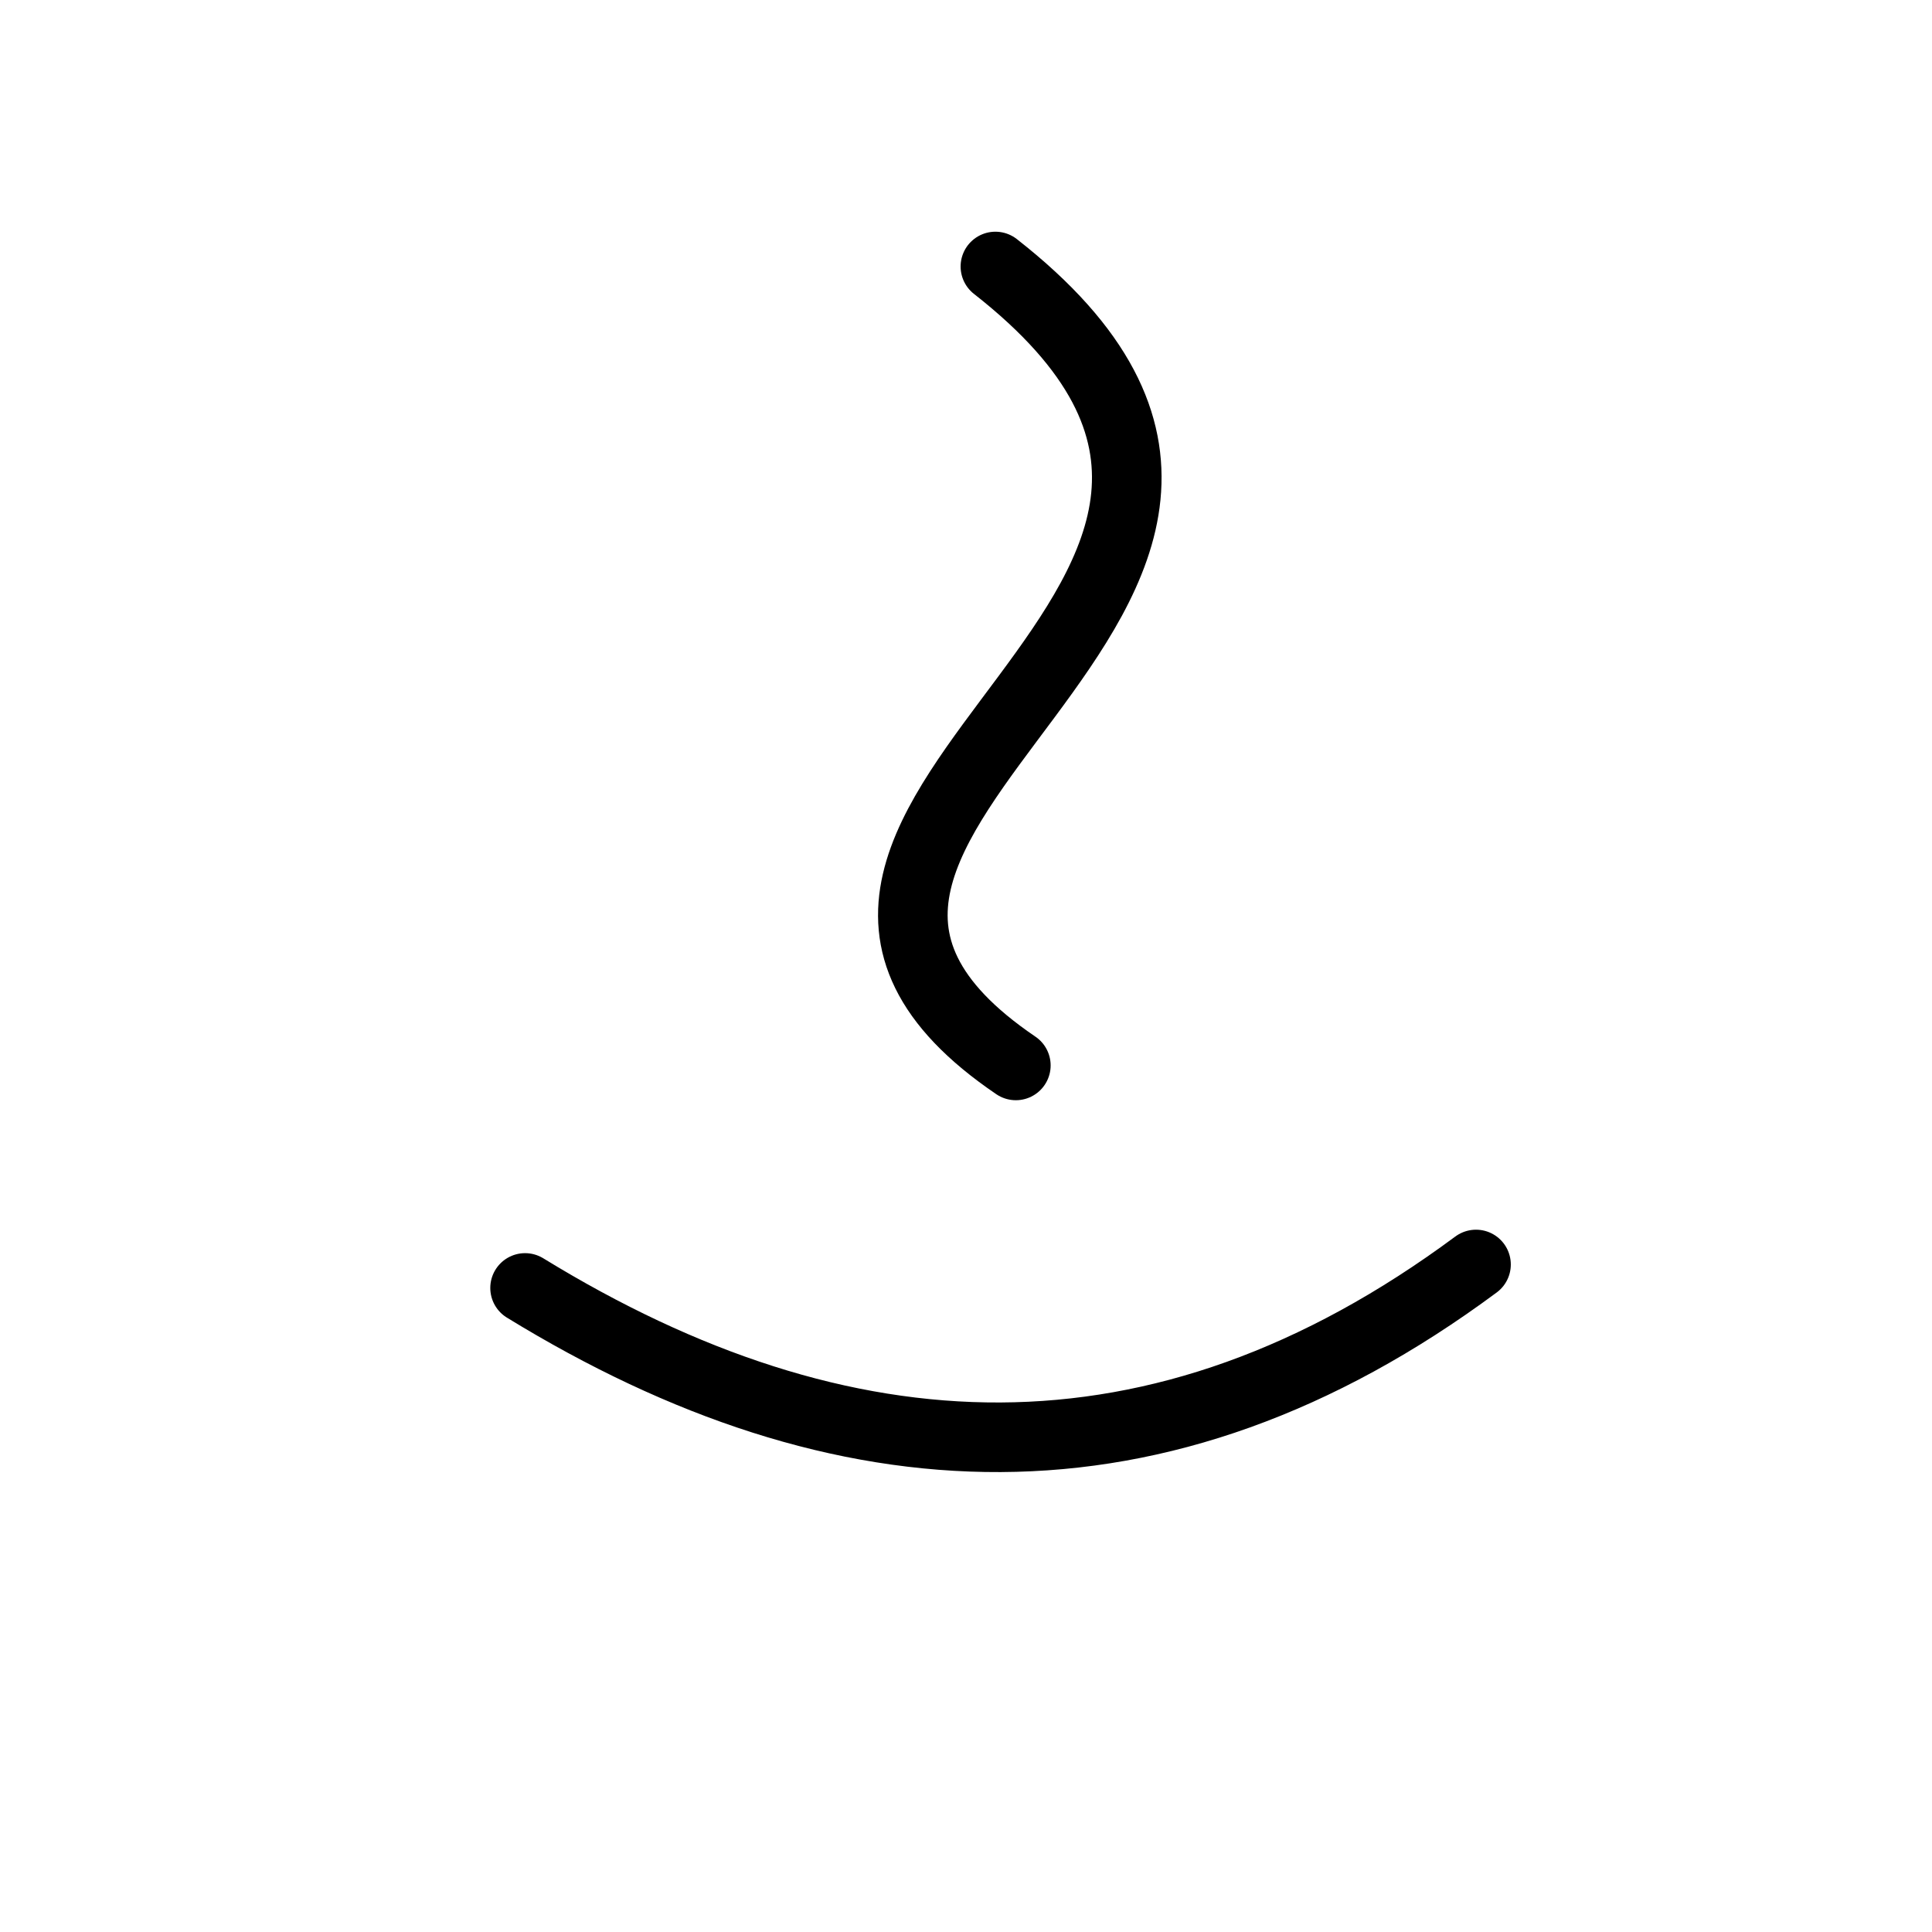
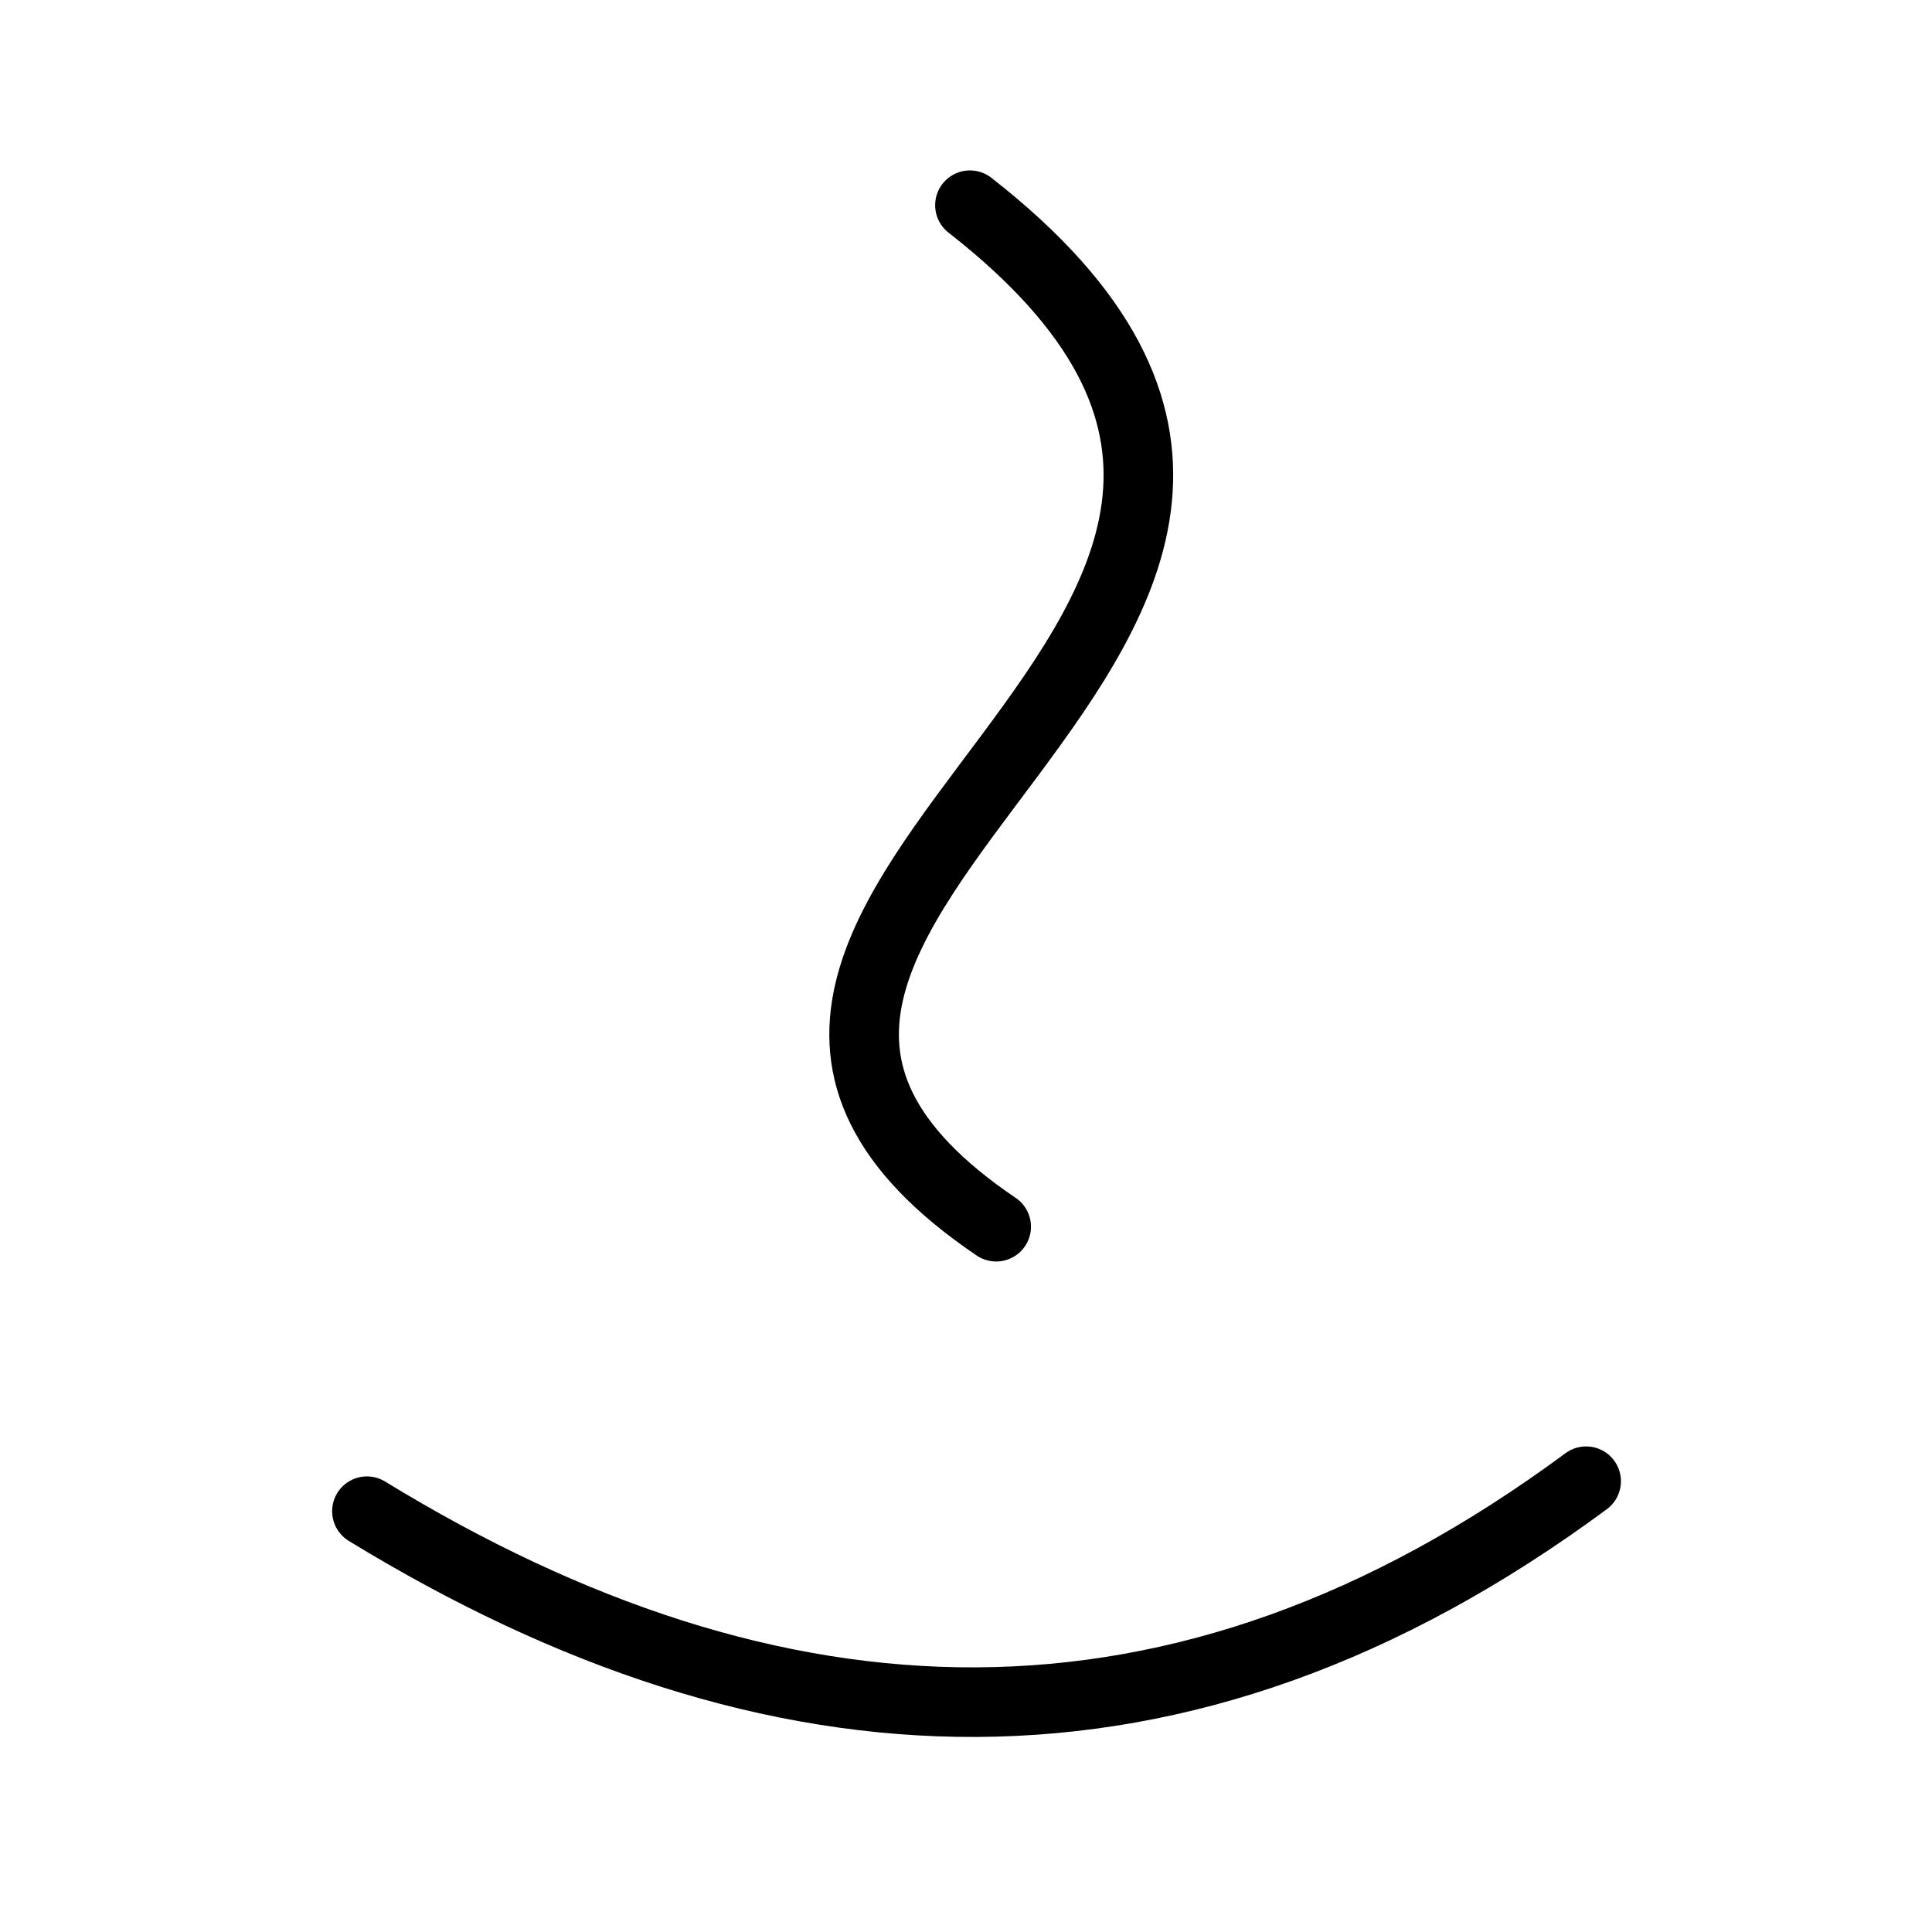
<svg xmlns="http://www.w3.org/2000/svg" width="50mm" height="50mm" viewBox="0 0 50 50" version="1.1" id="svg5">
  <defs id="defs2" />
  <g id="layer1">
-     <path style="fill:none;stroke:#000000;stroke-width:1.801;stroke-linecap:round;stroke-linejoin:round;stroke-dasharray:none;paint-order:fill markers stroke;stop-color:#000000" d="m 13.589,33.332 c 8.203,5.032 16.407,5.476 24.61,-0.607" id="path11474" />
-     <path style="fill:none;stroke:#000000;stroke-width:1.801;stroke-linecap:round;stroke-linejoin:round;stroke-dasharray:none;paint-order:fill markers stroke;stop-color:#000000" d="M 26.29,27.573 C 16.747,21.097 36.748,15.5 25.761,6.897" id="path13711" />
+     <path style="fill:none;stroke:#000000;stroke-width:1.801;stroke-linecap:round;stroke-linejoin:round;stroke-dasharray:none;paint-order:fill markers stroke;stop-color:#000000" d="M 9.496,39.11 C 20.014,45.544 30.531,46.112 41.049,38.334" id="path11474" />
+     <path style="fill:none;stroke:#000000;stroke-width:1.801;stroke-linecap:round;stroke-linejoin:round;stroke-dasharray:none;paint-order:fill markers stroke;stop-color:#000000" d="M 25.781,31.747 C 13.545,23.467 39.189,16.31 25.102,5.311" id="path13711" />
  </g>
</svg>
